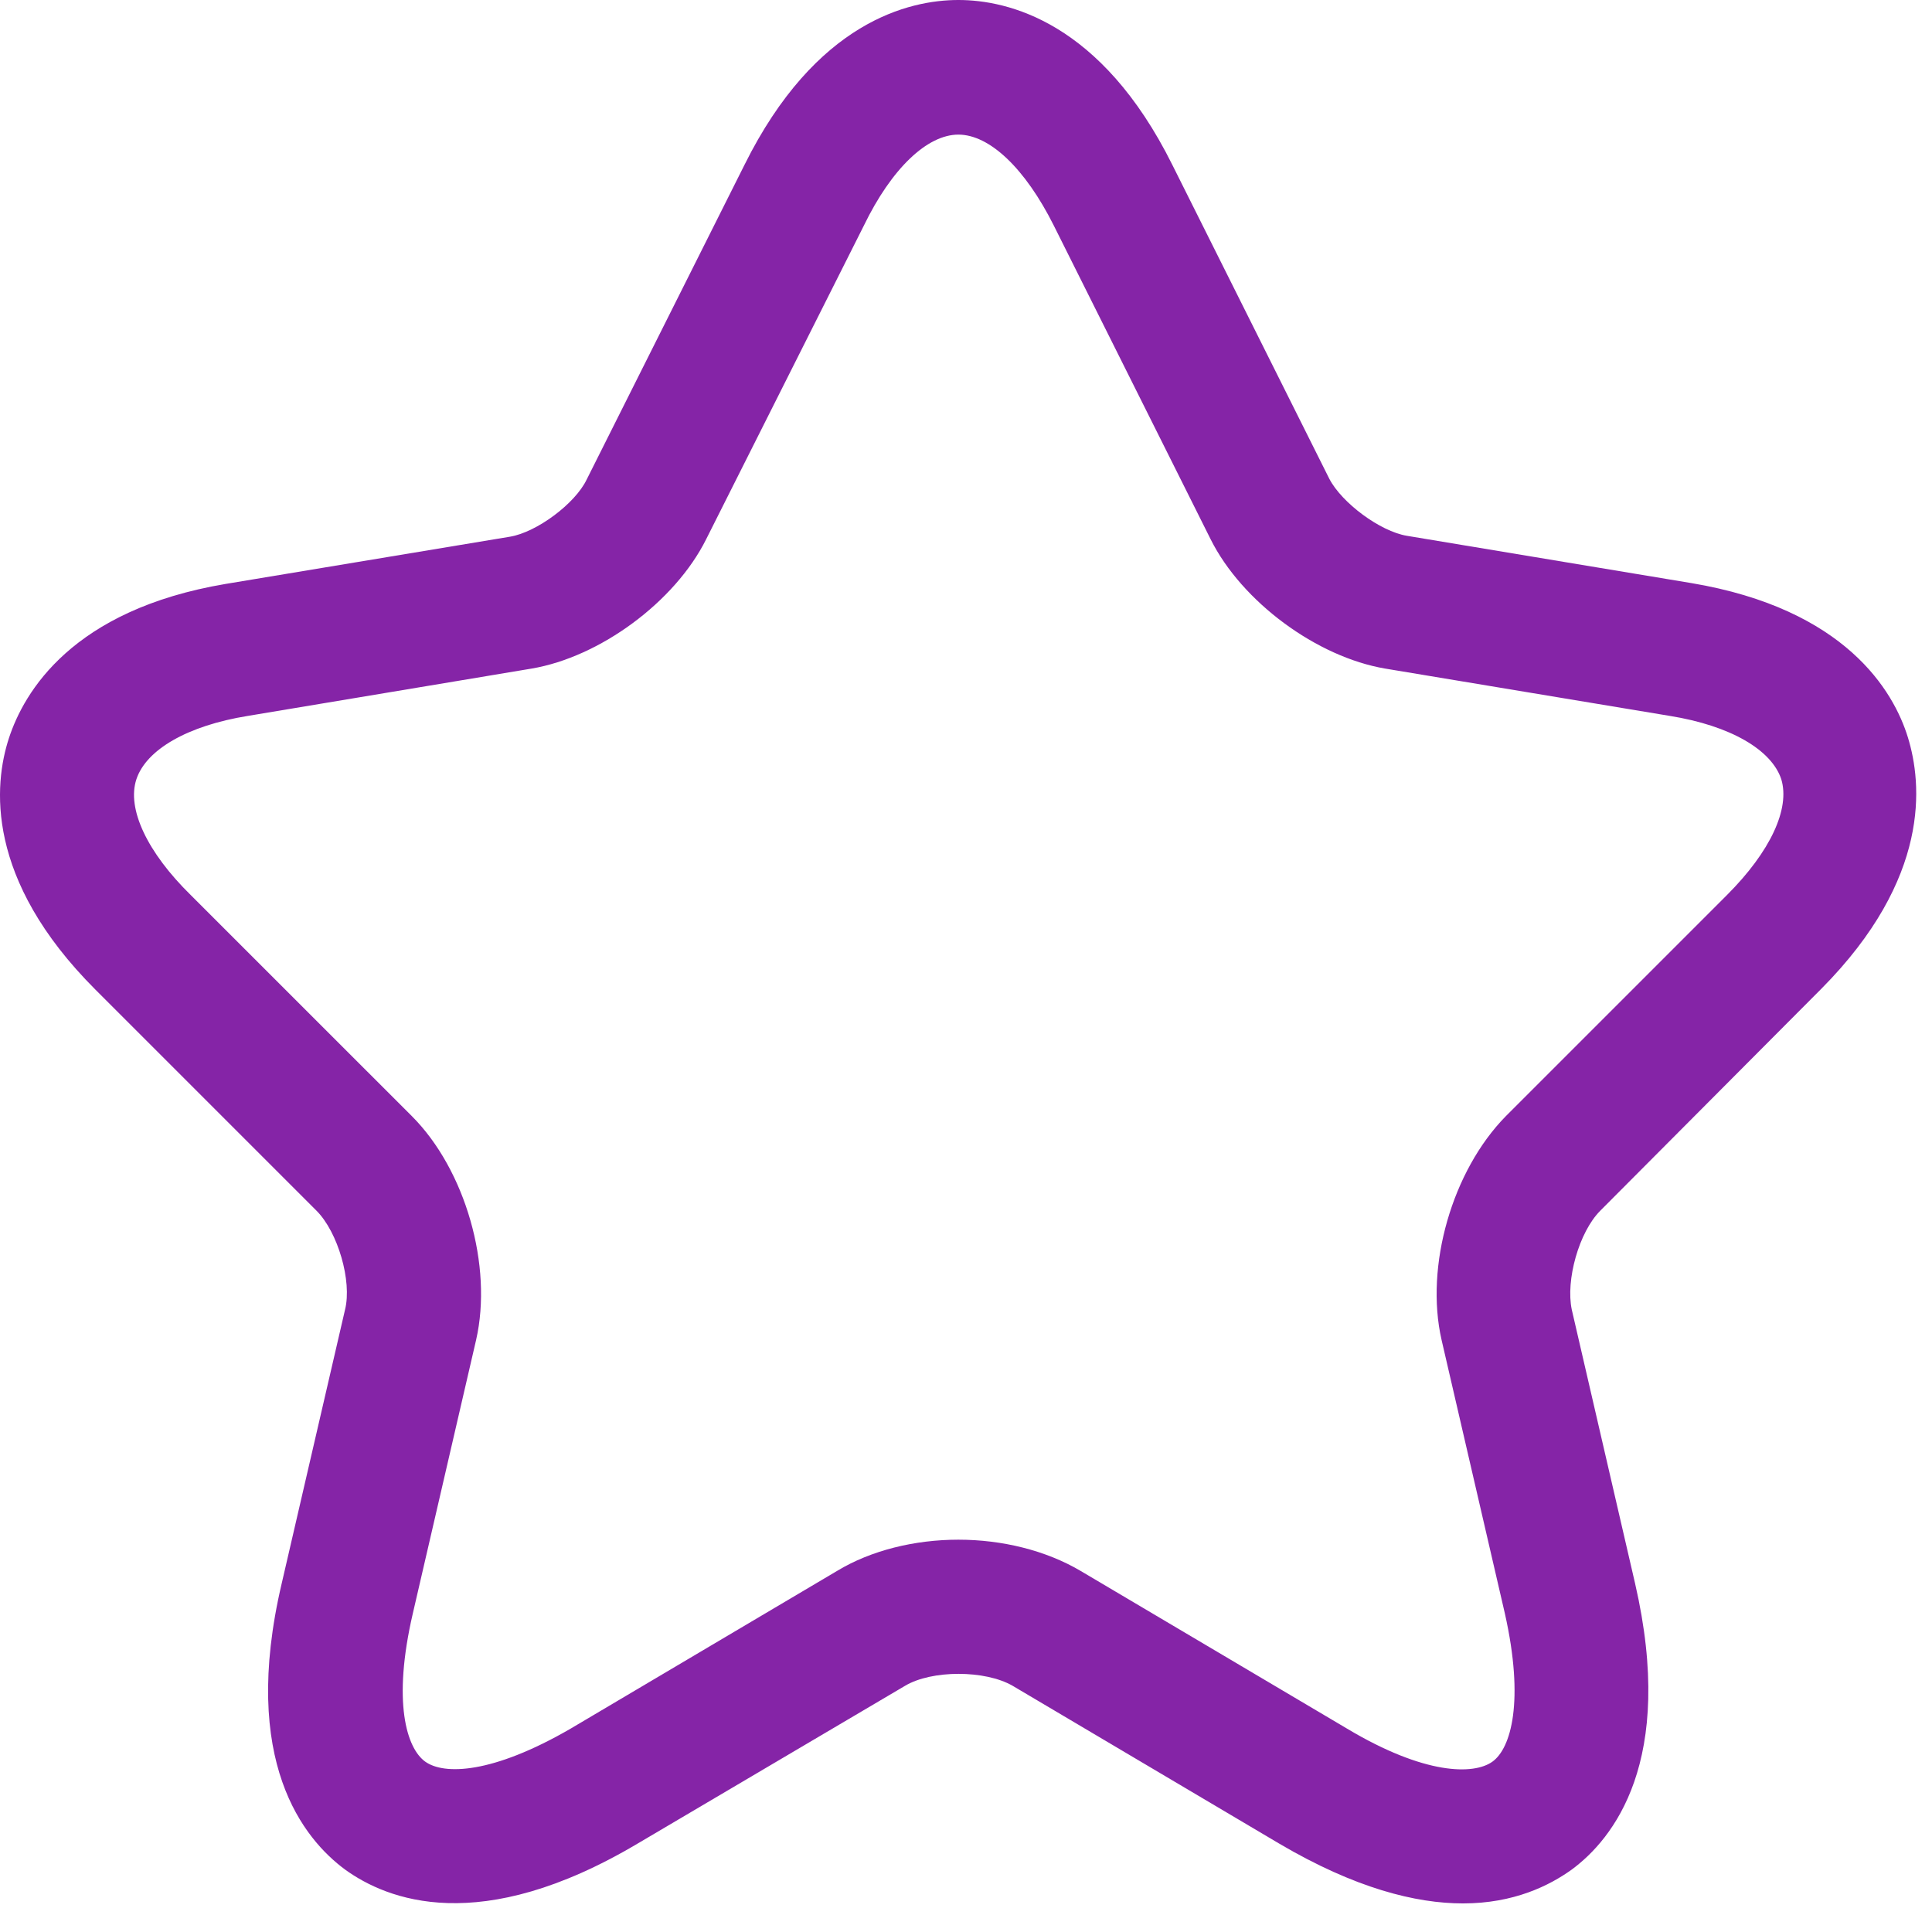
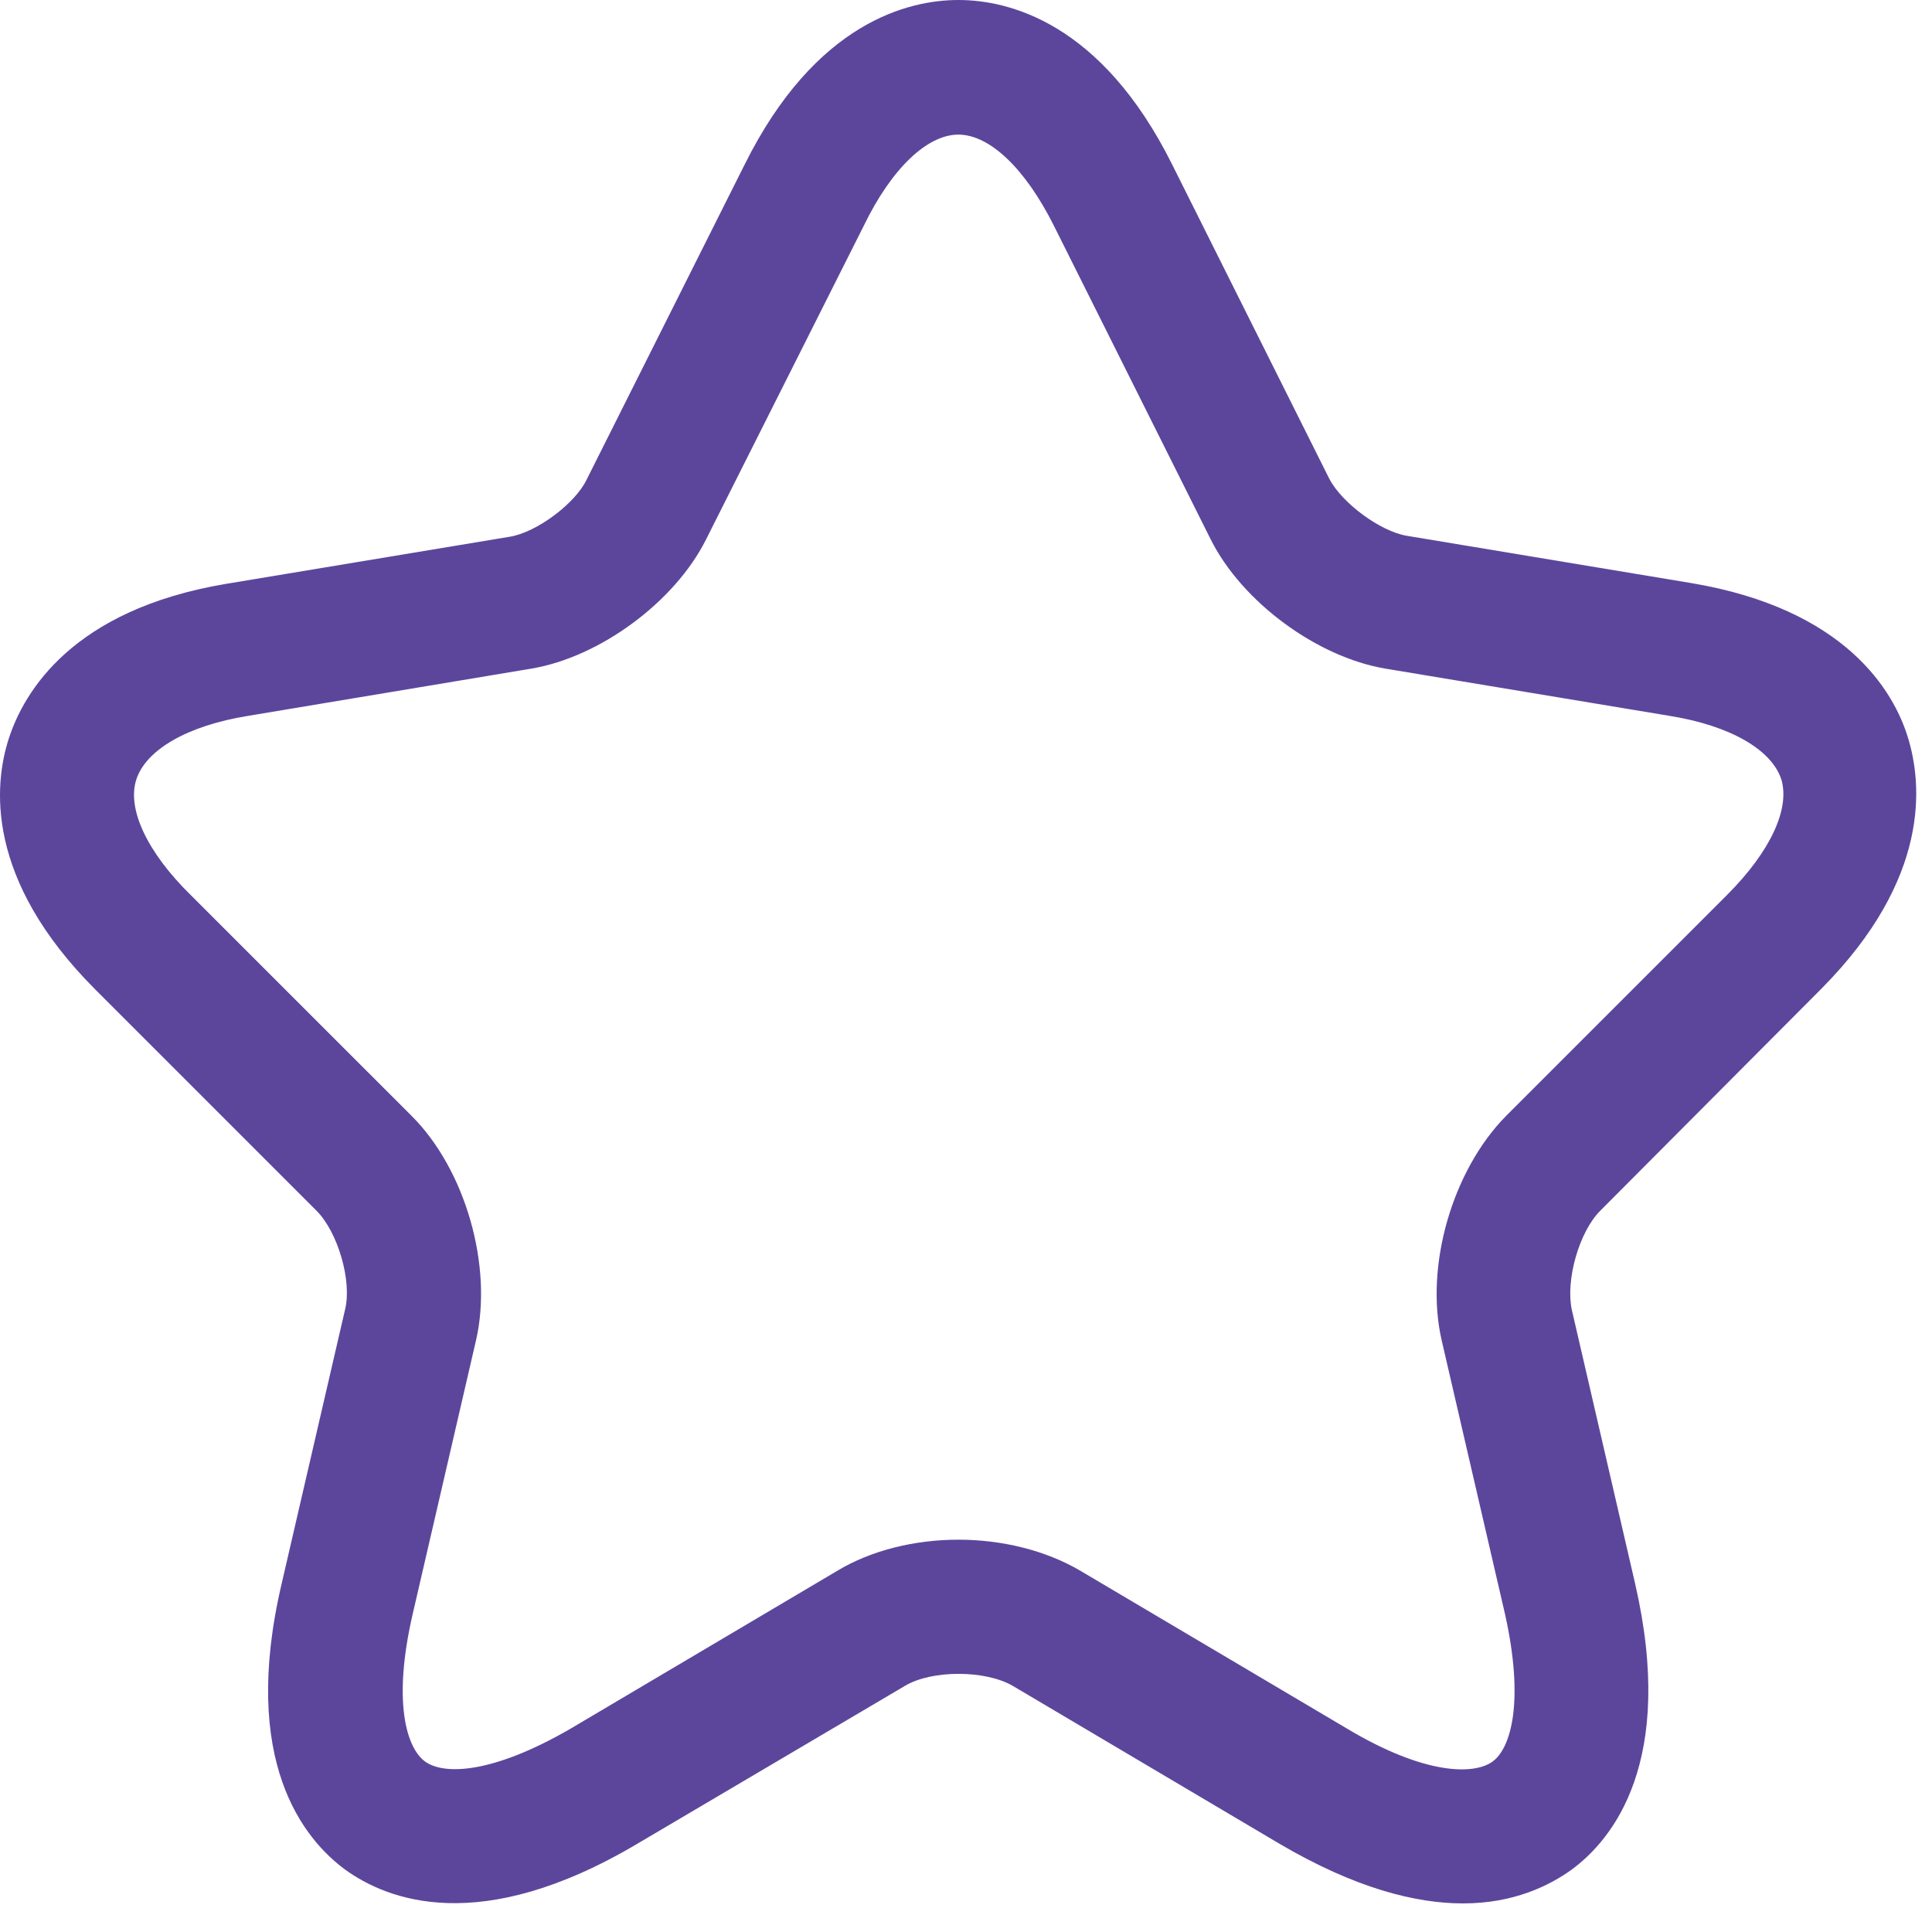
<svg xmlns="http://www.w3.org/2000/svg" width="49" height="49" viewBox="0 0 49 49" fill="none">
-   <path d="M37.105 48.275C35.907 48.275 34.369 47.891 32.447 46.76L25.687 42.758C24.986 42.351 23.629 42.351 22.951 42.758L16.167 46.76C12.165 49.134 9.814 48.184 8.751 47.416C7.711 46.647 6.083 44.68 7.145 40.158L8.751 33.216C8.932 32.492 8.57 31.249 8.027 30.706L2.42 25.099C-0.384 22.295 -0.158 19.898 0.226 18.722C0.611 17.546 1.832 15.466 5.721 14.81L12.934 13.612C13.612 13.499 14.585 12.775 14.878 12.165L18.881 4.183C20.689 0.543 23.064 0 24.307 0C25.551 0 27.925 0.543 29.734 4.183L33.714 12.142C34.03 12.753 35.002 13.476 35.681 13.589L42.894 14.788C46.805 15.444 48.026 17.524 48.388 18.7C48.75 19.875 48.976 22.272 46.195 25.076L40.587 30.706C40.045 31.249 39.706 32.47 39.864 33.216L41.469 40.158C42.509 44.68 40.904 46.647 39.864 47.416C39.298 47.823 38.394 48.275 37.105 48.275ZM24.307 39.05C25.415 39.05 26.523 39.321 27.405 39.841L34.166 43.843C36.133 45.019 37.377 45.019 37.851 44.68C38.326 44.341 38.665 43.142 38.168 40.926L36.562 33.985C36.133 32.108 36.834 29.689 38.191 28.309L43.798 22.702C44.906 21.594 45.404 20.508 45.177 19.762C44.929 19.016 43.889 18.405 42.351 18.157L35.138 16.958C33.397 16.665 31.498 15.263 30.706 13.68L26.727 5.721C26.003 4.274 25.099 3.414 24.307 3.414C23.516 3.414 22.611 4.274 21.91 5.721L17.908 13.68C17.117 15.263 15.218 16.665 13.476 16.958L6.286 18.157C4.749 18.405 3.708 19.016 3.46 19.762C3.211 20.508 3.731 21.616 4.839 22.702L10.447 28.309C11.803 29.666 12.504 32.108 12.075 33.985L10.469 40.926C9.949 43.165 10.311 44.341 10.786 44.68C11.261 45.019 12.482 44.996 14.471 43.843L21.232 39.841C22.091 39.321 23.199 39.05 24.307 39.05Z" fill="#8524A7" />
+   <path d="M37.105 48.275C35.907 48.275 34.369 47.891 32.447 46.76L25.687 42.758C24.986 42.351 23.629 42.351 22.951 42.758L16.167 46.76C12.165 49.134 9.814 48.184 8.751 47.416C7.711 46.647 6.083 44.68 7.145 40.158L8.751 33.216C8.932 32.492 8.57 31.249 8.027 30.706L2.42 25.099C-0.384 22.295 -0.158 19.898 0.226 18.722C0.611 17.546 1.832 15.466 5.721 14.81L12.934 13.612C13.612 13.499 14.585 12.775 14.878 12.165L18.881 4.183C20.689 0.543 23.064 0 24.307 0C25.551 0 27.925 0.543 29.734 4.183L33.714 12.142C34.03 12.753 35.002 13.476 35.681 13.589L42.894 14.788C46.805 15.444 48.026 17.524 48.388 18.7C48.75 19.875 48.976 22.272 46.195 25.076L40.587 30.706C40.045 31.249 39.706 32.47 39.864 33.216L41.469 40.158C42.509 44.68 40.904 46.647 39.864 47.416C39.298 47.823 38.394 48.275 37.105 48.275ZM24.307 39.05C25.415 39.05 26.523 39.321 27.405 39.841L34.166 43.843C36.133 45.019 37.377 45.019 37.851 44.68C38.326 44.341 38.665 43.142 38.168 40.926L36.562 33.985C36.133 32.108 36.834 29.689 38.191 28.309L43.798 22.702C44.906 21.594 45.404 20.508 45.177 19.762C44.929 19.016 43.889 18.405 42.351 18.157L35.138 16.958C33.397 16.665 31.498 15.263 30.706 13.68L26.727 5.721C26.003 4.274 25.099 3.414 24.307 3.414C23.516 3.414 22.611 4.274 21.91 5.721L17.908 13.68C17.117 15.263 15.218 16.665 13.476 16.958L6.286 18.157C4.749 18.405 3.708 19.016 3.46 19.762C3.211 20.508 3.731 21.616 4.839 22.702L10.447 28.309C11.803 29.666 12.504 32.108 12.075 33.985L10.469 40.926C9.949 43.165 10.311 44.341 10.786 44.68C11.261 45.019 12.482 44.996 14.471 43.843L21.232 39.841C22.091 39.321 23.199 39.05 24.307 39.05Z" fill="#5C469C" />
</svg>
